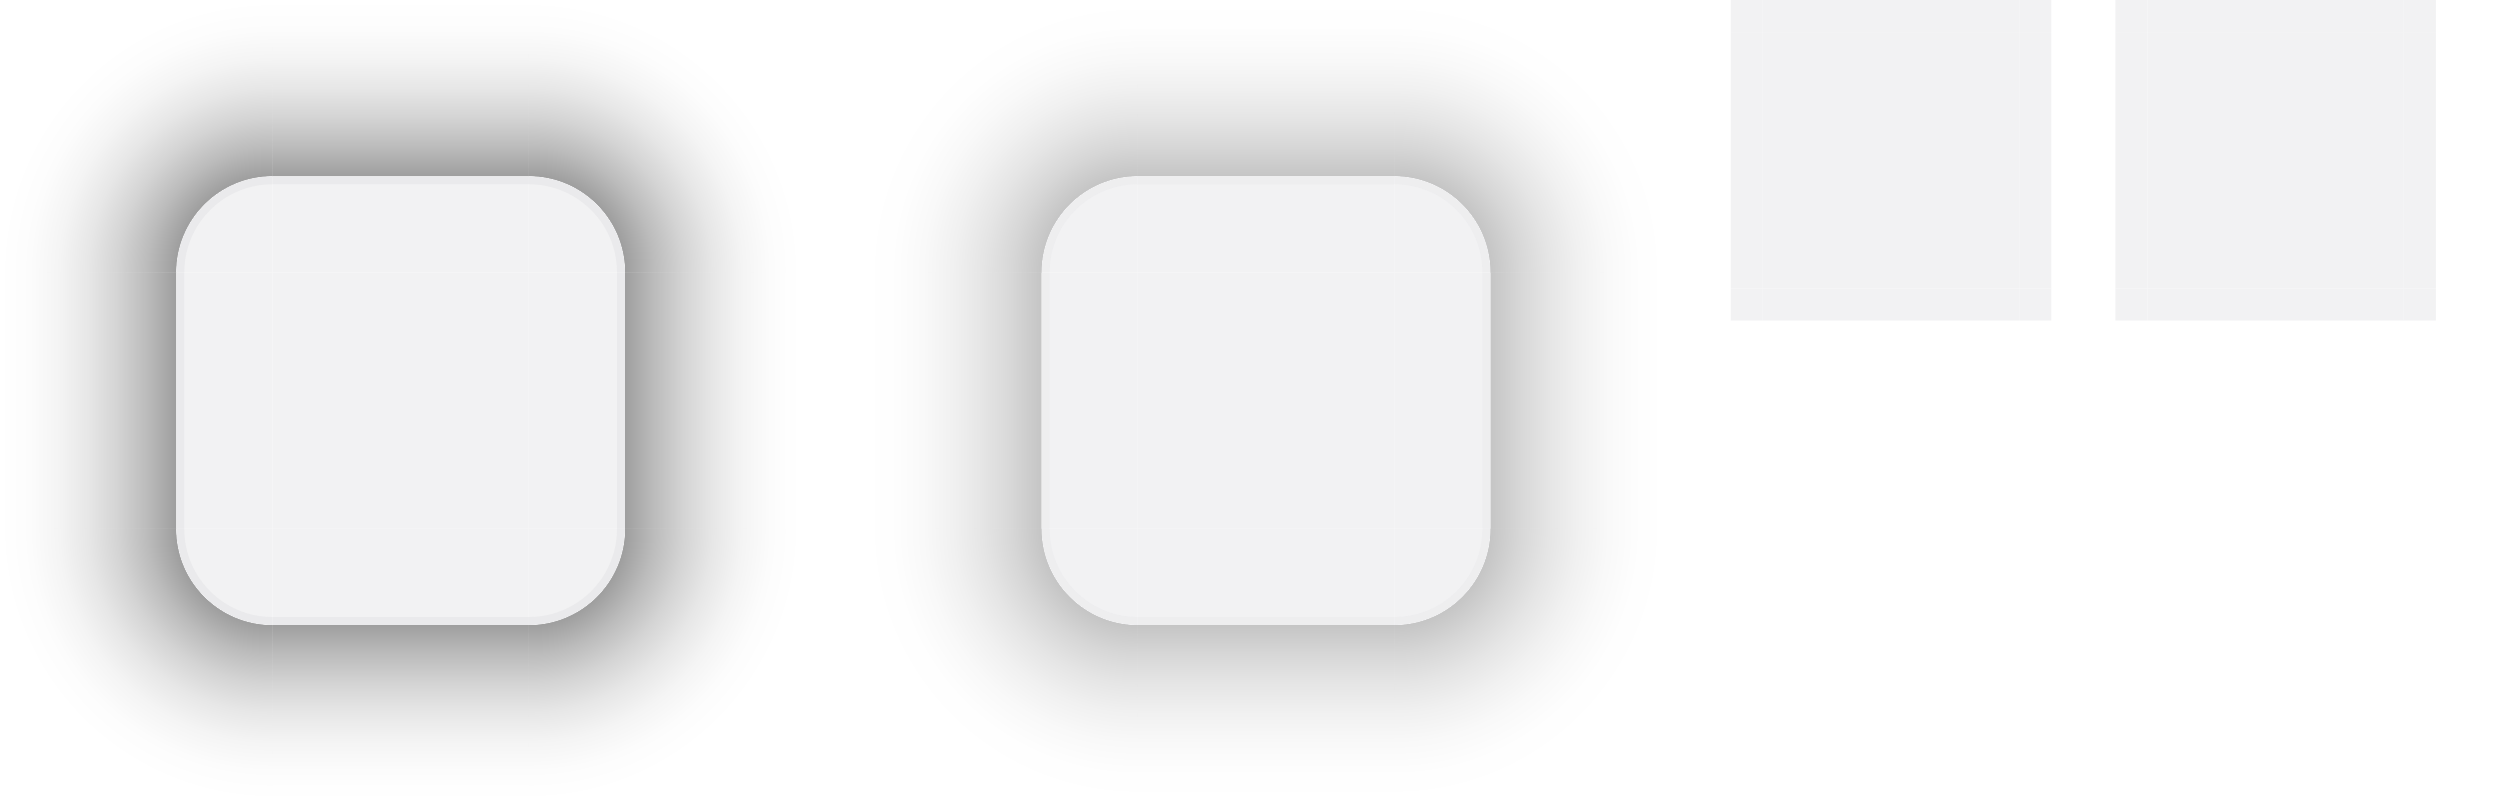
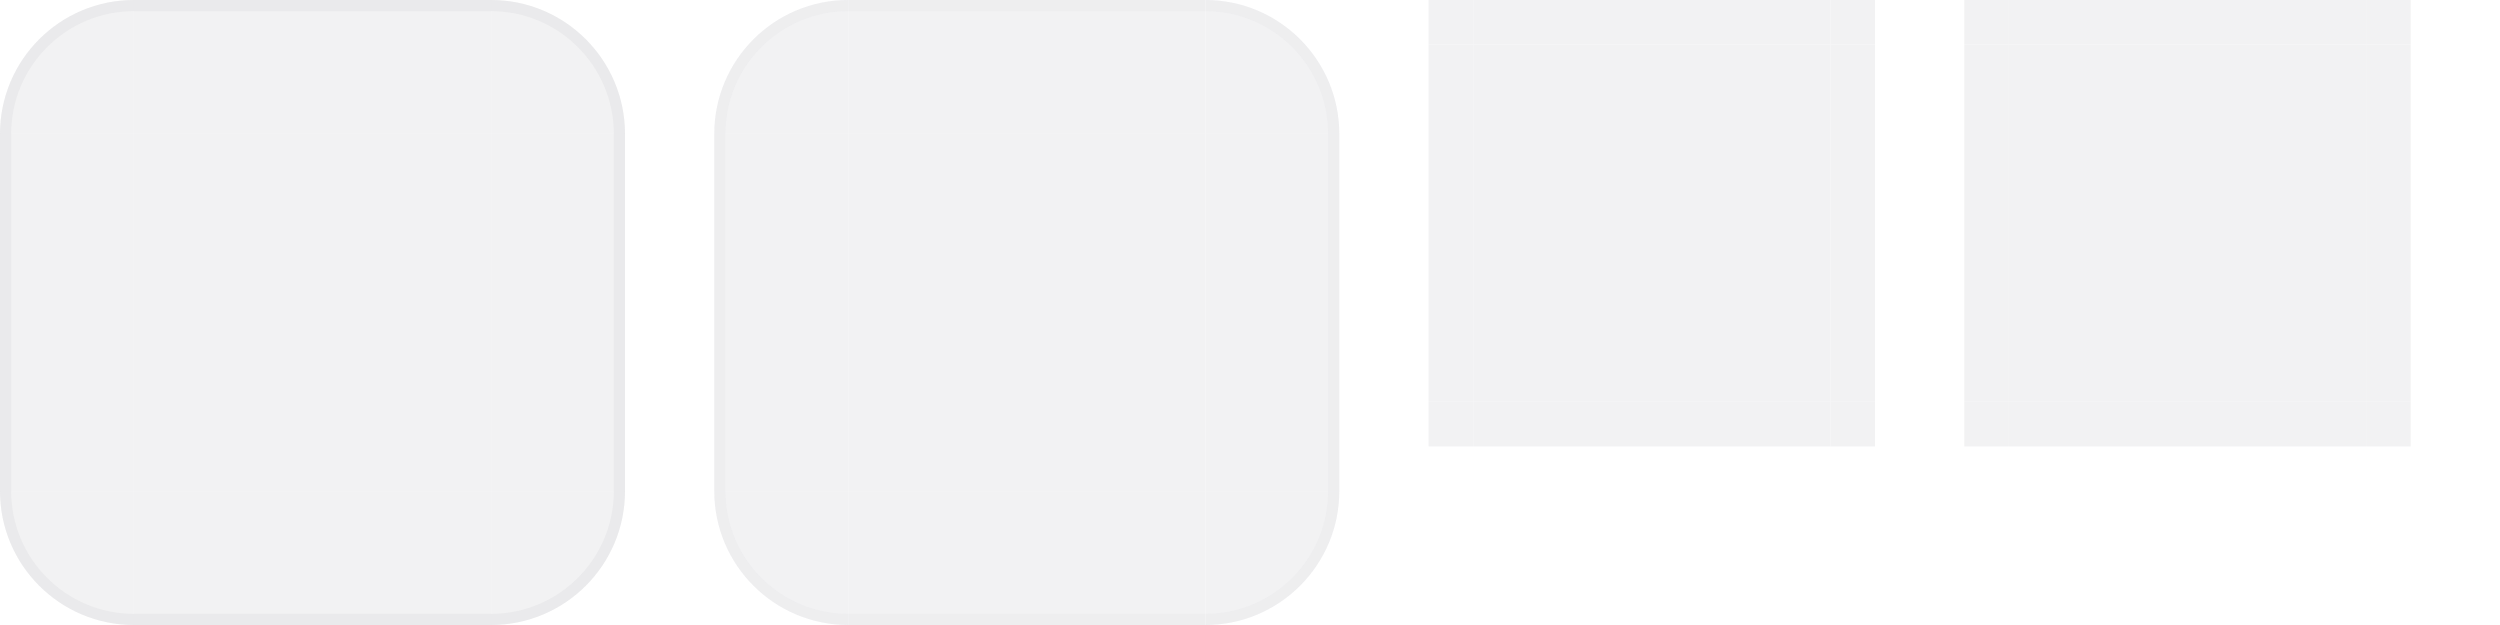
- <svg xmlns="http://www.w3.org/2000/svg" width="312" height="100" viewBox="0 0 312 100">
-   <defs>
-     <radialGradient id="ro-decoration-topleft-shadow" gradientUnits="userSpaceOnUse" cx="34" cy="34" r="34">
-       <stop offset="0.352" stop-color="#000000" stop-opacity="0" />
-       <stop offset="0.353" stop-color="#000000" stop-opacity="0.38" />
-       <stop offset="0.461" stop-color="#000000" stop-opacity="0.264" />
-       <stop offset="0.569" stop-color="#000000" stop-opacity="0.169" />
-       <stop offset="0.676" stop-color="#000000" stop-opacity="0.095" />
-       <stop offset="0.784" stop-color="#000000" stop-opacity="0.042" />
-       <stop offset="0.892" stop-color="#000000" stop-opacity="0.011" />
-       <stop offset="1" stop-color="#000000" stop-opacity="0" />
-     </radialGradient>
-     <radialGradient id="ro-decoration-topright-shadow" gradientUnits="userSpaceOnUse" cx="66" cy="34" r="34">
-       <stop offset="0.352" stop-color="#000000" stop-opacity="0" />
-       <stop offset="0.353" stop-color="#000000" stop-opacity="0.38" />
-       <stop offset="0.461" stop-color="#000000" stop-opacity="0.264" />
-       <stop offset="0.569" stop-color="#000000" stop-opacity="0.169" />
-       <stop offset="0.676" stop-color="#000000" stop-opacity="0.095" />
-       <stop offset="0.784" stop-color="#000000" stop-opacity="0.042" />
-       <stop offset="0.892" stop-color="#000000" stop-opacity="0.011" />
-       <stop offset="1" stop-color="#000000" stop-opacity="0" />
-     </radialGradient>
-     <radialGradient id="ro-decoration-bottomleft-shadow" gradientUnits="userSpaceOnUse" cx="34" cy="66" r="34">
-       <stop offset="0.352" stop-color="#000000" stop-opacity="0" />
-       <stop offset="0.353" stop-color="#000000" stop-opacity="0.38" />
-       <stop offset="0.461" stop-color="#000000" stop-opacity="0.264" />
-       <stop offset="0.569" stop-color="#000000" stop-opacity="0.169" />
-       <stop offset="0.676" stop-color="#000000" stop-opacity="0.095" />
-       <stop offset="0.784" stop-color="#000000" stop-opacity="0.042" />
-       <stop offset="0.892" stop-color="#000000" stop-opacity="0.011" />
-       <stop offset="1" stop-color="#000000" stop-opacity="0" />
-     </radialGradient>
-     <radialGradient id="ro-decoration-bottomright-shadow" gradientUnits="userSpaceOnUse" cx="66" cy="66" r="34">
-       <stop offset="0.352" stop-color="#000000" stop-opacity="0" />
-       <stop offset="0.353" stop-color="#000000" stop-opacity="0.38" />
-       <stop offset="0.461" stop-color="#000000" stop-opacity="0.264" />
-       <stop offset="0.569" stop-color="#000000" stop-opacity="0.169" />
-       <stop offset="0.676" stop-color="#000000" stop-opacity="0.095" />
-       <stop offset="0.784" stop-color="#000000" stop-opacity="0.042" />
-       <stop offset="0.892" stop-color="#000000" stop-opacity="0.011" />
-       <stop offset="1" stop-color="#000000" stop-opacity="0" />
-     </radialGradient>
-     <linearGradient id="ro-decoration-top-shadow" x1="0" y1="1" x2="0" y2="0">
-       <stop offset="0" stop-color="#000000" stop-opacity="0.38" />
-       <stop offset="0.167" stop-color="#000000" stop-opacity="0.264" />
-       <stop offset="0.333" stop-color="#000000" stop-opacity="0.169" />
-       <stop offset="0.5" stop-color="#000000" stop-opacity="0.095" />
-       <stop offset="0.667" stop-color="#000000" stop-opacity="0.042" />
-       <stop offset="0.833" stop-color="#000000" stop-opacity="0.011" />
-       <stop offset="1" stop-color="#000000" stop-opacity="0" />
-     </linearGradient>
-     <linearGradient id="ro-decoration-bottom-shadow" x1="0" y1="0" x2="0" y2="1">
-       <stop offset="0" stop-color="#000000" stop-opacity="0.38" />
-       <stop offset="0.167" stop-color="#000000" stop-opacity="0.264" />
-       <stop offset="0.333" stop-color="#000000" stop-opacity="0.169" />
-       <stop offset="0.5" stop-color="#000000" stop-opacity="0.095" />
-       <stop offset="0.667" stop-color="#000000" stop-opacity="0.042" />
-       <stop offset="0.833" stop-color="#000000" stop-opacity="0.011" />
-       <stop offset="1" stop-color="#000000" stop-opacity="0" />
-     </linearGradient>
-     <linearGradient id="ro-decoration-left-shadow" x1="1" y1="0" x2="0" y2="0">
-       <stop offset="0" stop-color="#000000" stop-opacity="0.38" />
-       <stop offset="0.167" stop-color="#000000" stop-opacity="0.264" />
-       <stop offset="0.333" stop-color="#000000" stop-opacity="0.169" />
-       <stop offset="0.5" stop-color="#000000" stop-opacity="0.095" />
-       <stop offset="0.667" stop-color="#000000" stop-opacity="0.042" />
-       <stop offset="0.833" stop-color="#000000" stop-opacity="0.011" />
-       <stop offset="1" stop-color="#000000" stop-opacity="0" />
-     </linearGradient>
-     <linearGradient id="ro-decoration-right-shadow" x1="0" y1="0" x2="1" y2="0">
-       <stop offset="0" stop-color="#000000" stop-opacity="0.38" />
-       <stop offset="0.167" stop-color="#000000" stop-opacity="0.264" />
-       <stop offset="0.333" stop-color="#000000" stop-opacity="0.169" />
-       <stop offset="0.5" stop-color="#000000" stop-opacity="0.095" />
-       <stop offset="0.667" stop-color="#000000" stop-opacity="0.042" />
-       <stop offset="0.833" stop-color="#000000" stop-opacity="0.011" />
-       <stop offset="1" stop-color="#000000" stop-opacity="0" />
-     </linearGradient>
-     <radialGradient id="ro-decoration-inactive-topleft-shadow" gradientUnits="userSpaceOnUse" cx="142" cy="34" r="34">
-       <stop offset="0.352" stop-color="#000000" stop-opacity="0" />
-       <stop offset="0.353" stop-color="#000000" stop-opacity="0.228" />
-       <stop offset="0.461" stop-color="#000000" stop-opacity="0.158" />
-       <stop offset="0.569" stop-color="#000000" stop-opacity="0.101" />
-       <stop offset="0.676" stop-color="#000000" stop-opacity="0.057" />
-       <stop offset="0.784" stop-color="#000000" stop-opacity="0.025" />
-       <stop offset="0.892" stop-color="#000000" stop-opacity="0.006" />
-       <stop offset="1" stop-color="#000000" stop-opacity="0" />
-     </radialGradient>
-     <radialGradient id="ro-decoration-inactive-topright-shadow" gradientUnits="userSpaceOnUse" cx="174" cy="34" r="34">
-       <stop offset="0.352" stop-color="#000000" stop-opacity="0" />
-       <stop offset="0.353" stop-color="#000000" stop-opacity="0.228" />
-       <stop offset="0.461" stop-color="#000000" stop-opacity="0.158" />
-       <stop offset="0.569" stop-color="#000000" stop-opacity="0.101" />
-       <stop offset="0.676" stop-color="#000000" stop-opacity="0.057" />
-       <stop offset="0.784" stop-color="#000000" stop-opacity="0.025" />
-       <stop offset="0.892" stop-color="#000000" stop-opacity="0.006" />
-       <stop offset="1" stop-color="#000000" stop-opacity="0" />
-     </radialGradient>
-     <radialGradient id="ro-decoration-inactive-bottomleft-shadow" gradientUnits="userSpaceOnUse" cx="142" cy="66" r="34">
-       <stop offset="0.352" stop-color="#000000" stop-opacity="0" />
-       <stop offset="0.353" stop-color="#000000" stop-opacity="0.228" />
-       <stop offset="0.461" stop-color="#000000" stop-opacity="0.158" />
-       <stop offset="0.569" stop-color="#000000" stop-opacity="0.101" />
-       <stop offset="0.676" stop-color="#000000" stop-opacity="0.057" />
-       <stop offset="0.784" stop-color="#000000" stop-opacity="0.025" />
-       <stop offset="0.892" stop-color="#000000" stop-opacity="0.006" />
-       <stop offset="1" stop-color="#000000" stop-opacity="0" />
-     </radialGradient>
-     <radialGradient id="ro-decoration-inactive-bottomright-shadow" gradientUnits="userSpaceOnUse" cx="174" cy="66" r="34">
-       <stop offset="0.352" stop-color="#000000" stop-opacity="0" />
-       <stop offset="0.353" stop-color="#000000" stop-opacity="0.228" />
-       <stop offset="0.461" stop-color="#000000" stop-opacity="0.158" />
-       <stop offset="0.569" stop-color="#000000" stop-opacity="0.101" />
-       <stop offset="0.676" stop-color="#000000" stop-opacity="0.057" />
-       <stop offset="0.784" stop-color="#000000" stop-opacity="0.025" />
-       <stop offset="0.892" stop-color="#000000" stop-opacity="0.006" />
-       <stop offset="1" stop-color="#000000" stop-opacity="0" />
-     </radialGradient>
-     <linearGradient id="ro-decoration-inactive-top-shadow" x1="0" y1="1" x2="0" y2="0">
-       <stop offset="0" stop-color="#000000" stop-opacity="0.228" />
-       <stop offset="0.167" stop-color="#000000" stop-opacity="0.158" />
-       <stop offset="0.333" stop-color="#000000" stop-opacity="0.101" />
-       <stop offset="0.5" stop-color="#000000" stop-opacity="0.057" />
-       <stop offset="0.667" stop-color="#000000" stop-opacity="0.025" />
-       <stop offset="0.833" stop-color="#000000" stop-opacity="0.006" />
-       <stop offset="1" stop-color="#000000" stop-opacity="0" />
-     </linearGradient>
-     <linearGradient id="ro-decoration-inactive-bottom-shadow" x1="0" y1="0" x2="0" y2="1">
-       <stop offset="0" stop-color="#000000" stop-opacity="0.228" />
-       <stop offset="0.167" stop-color="#000000" stop-opacity="0.158" />
-       <stop offset="0.333" stop-color="#000000" stop-opacity="0.101" />
-       <stop offset="0.5" stop-color="#000000" stop-opacity="0.057" />
-       <stop offset="0.667" stop-color="#000000" stop-opacity="0.025" />
-       <stop offset="0.833" stop-color="#000000" stop-opacity="0.006" />
-       <stop offset="1" stop-color="#000000" stop-opacity="0" />
-     </linearGradient>
-     <linearGradient id="ro-decoration-inactive-left-shadow" x1="1" y1="0" x2="0" y2="0">
-       <stop offset="0" stop-color="#000000" stop-opacity="0.228" />
-       <stop offset="0.167" stop-color="#000000" stop-opacity="0.158" />
-       <stop offset="0.333" stop-color="#000000" stop-opacity="0.101" />
-       <stop offset="0.5" stop-color="#000000" stop-opacity="0.057" />
-       <stop offset="0.667" stop-color="#000000" stop-opacity="0.025" />
-       <stop offset="0.833" stop-color="#000000" stop-opacity="0.006" />
-       <stop offset="1" stop-color="#000000" stop-opacity="0" />
-     </linearGradient>
-     <linearGradient id="ro-decoration-inactive-right-shadow" x1="0" y1="0" x2="1" y2="0">
-       <stop offset="0" stop-color="#000000" stop-opacity="0.228" />
-       <stop offset="0.167" stop-color="#000000" stop-opacity="0.158" />
-       <stop offset="0.333" stop-color="#000000" stop-opacity="0.101" />
-       <stop offset="0.5" stop-color="#000000" stop-opacity="0.057" />
-       <stop offset="0.667" stop-color="#000000" stop-opacity="0.025" />
-       <stop offset="0.833" stop-color="#000000" stop-opacity="0.006" />
-       <stop offset="1" stop-color="#000000" stop-opacity="0" />
-     </linearGradient>
-   </defs>
+ <svg xmlns="http://www.w3.org/2000/svg" width="224" height="56" viewBox="0 0 224 56">
  <g id="decoration-topleft">
-     <rect x="0" y="0" width="34" height="34" fill="url(#ro-decoration-topleft-shadow)" />
-     <path d="M 34,34 L 22,34 A 12,12 0 0 1 34,22 Z" fill="#F2F2F3" fill-opacity="1" />
-     <path d="M 22,34 A 12,12 0 0 1 34,22 L 34,23 A 11,11 0 0 0 23,34 Z" fill="#CDCED1" fill-opacity="0.22" />
+     <rect x="0" y="0" width="12" height="12" fill-opacity="0" />
+     <path d="M 12,12 L 0,12 A 12,12 0 0 1 12,0 Z" fill="#F2F2F3" fill-opacity="1" />
+     <path d="M 0,12 A 12,12 0 0 1 12,0 L 12,1 A 11,11 0 0 0 1,12 Z" fill="#CDCED1" fill-opacity="0.22" />
  </g>
  <g id="decoration-topright">
-     <rect x="66" y="0" width="34" height="34" fill="url(#ro-decoration-topright-shadow)" />
-     <path d="M 66,34 L 78,34 A 12,12 0 0 0 66,22 Z" fill="#F2F2F3" fill-opacity="1" />
-     <path d="M 78,34 A 12,12 0 0 0 66,22 L 66,23 A 11,11 0 0 1 77,34 Z" fill="#CDCED1" fill-opacity="0.22" />
+     <rect x="44" y="0" width="12" height="12" fill-opacity="0" />
+     <path d="M 44,12 L 56,12 A 12,12 0 0 0 44,0 Z" fill="#F2F2F3" fill-opacity="1" />
+     <path d="M 56,12 A 12,12 0 0 0 44,0 L 44,1 A 11,11 0 0 1 55,12 Z" fill="#CDCED1" fill-opacity="0.22" />
  </g>
  <g id="decoration-bottomleft">
-     <rect x="0" y="66" width="34" height="34" fill="url(#ro-decoration-bottomleft-shadow)" />
-     <path d="M 34,66 L 22,66 A 12,12 0 0 0 34,78 Z" fill="#F2F2F3" fill-opacity="1" />
-     <path d="M 22,66 A 12,12 0 0 0 34,78 L 34,77 A 11,11 0 0 1 23,66 Z" fill="#CDCED1" fill-opacity="0.22" />
+     <rect x="0" y="44" width="12" height="12" fill-opacity="0" />
+     <path d="M 12,44 L 0,44 A 12,12 0 0 0 12,56 Z" fill="#F2F2F3" fill-opacity="1" />
+     <path d="M 0,44 A 12,12 0 0 0 12,56 L 12,55 A 11,11 0 0 1 1,44 Z" fill="#CDCED1" fill-opacity="0.22" />
  </g>
  <g id="decoration-bottomright">
-     <rect x="66" y="66" width="34" height="34" fill="url(#ro-decoration-bottomright-shadow)" />
-     <path d="M 66,66 L 78,66 A 12,12 0 0 1 66,78 Z" fill="#F2F2F3" fill-opacity="1" />
-     <path d="M 78,66 A 12,12 0 0 1 66,78 L 66,77 A 11,11 0 0 0 77,66 Z" fill="#CDCED1" fill-opacity="0.22" />
+     <rect x="44" y="44" width="12" height="12" fill-opacity="0" />
+     <path d="M 44,44 L 56,44 A 12,12 0 0 1 44,56 Z" fill="#F2F2F3" fill-opacity="1" />
+     <path d="M 56,44 A 12,12 0 0 1 44,56 L 44,55 A 11,11 0 0 0 55,44 Z" fill="#CDCED1" fill-opacity="0.22" />
  </g>
  <g id="decoration-top">
-     <rect x="34" y="0" width="32" height="22" fill="url(#ro-decoration-top-shadow)" />
-     <rect x="34" y="22" width="32" height="12" fill="#F2F2F3" fill-opacity="1" />
-     <rect x="34" y="22" width="32" height="1" fill="#CDCED1" fill-opacity="0.22" />
+     <rect x="12" y="0" width="32" height="12" fill-opacity="0" />
+     <rect x="12" y="0" width="32" height="12" fill="#F2F2F3" fill-opacity="1" />
+     <rect x="12" y="0" width="32" height="1" fill="#CDCED1" fill-opacity="0.22" />
  </g>
  <g id="decoration-bottom">
-     <rect x="34" y="78" width="32" height="22" fill="url(#ro-decoration-bottom-shadow)" />
-     <rect x="34" y="66" width="32" height="12" fill="#F2F2F3" fill-opacity="1" />
-     <rect x="34" y="77" width="32" height="1" fill="#CDCED1" fill-opacity="0.22" />
+     <rect x="12" y="44" width="32" height="12" fill-opacity="0" />
+     <rect x="12" y="44" width="32" height="12" fill="#F2F2F3" fill-opacity="1" />
+     <rect x="12" y="55" width="32" height="1" fill="#CDCED1" fill-opacity="0.22" />
  </g>
  <g id="decoration-left">
-     <rect x="0" y="34" width="22" height="32" fill="url(#ro-decoration-left-shadow)" />
-     <rect x="22" y="34" width="12" height="32" fill="#F2F2F3" fill-opacity="1" />
-     <rect x="22" y="34" width="1" height="32" fill="#CDCED1" fill-opacity="0.22" />
+     <rect x="0" y="12" width="12" height="32" fill-opacity="0" />
+     <rect x="0" y="12" width="12" height="32" fill="#F2F2F3" fill-opacity="1" />
+     <rect x="0" y="12" width="1" height="32" fill="#CDCED1" fill-opacity="0.22" />
  </g>
  <g id="decoration-right">
-     <rect x="78" y="34" width="22" height="32" fill="url(#ro-decoration-right-shadow)" />
-     <rect x="66" y="34" width="12" height="32" fill="#F2F2F3" fill-opacity="1" />
-     <rect x="77" y="34" width="1" height="32" fill="#CDCED1" fill-opacity="0.22" />
+     <rect x="44" y="12" width="12" height="32" fill-opacity="0" />
+     <rect x="44" y="12" width="12" height="32" fill="#F2F2F3" fill-opacity="1" />
+     <rect x="55" y="12" width="1" height="32" fill="#CDCED1" fill-opacity="0.22" />
  </g>
  <g id="decoration-center">
-     <rect x="34" y="34" width="32" height="32" fill="#F2F2F3" fill-opacity="1" />
+     <rect x="12" y="12" width="32" height="32" fill="#F2F2F3" fill-opacity="1" />
  </g>
  <g id="decoration-inactive-topleft">
-     <rect x="108" y="0" width="34" height="34" fill="url(#ro-decoration-inactive-topleft-shadow)" />
-     <path d="M 142,34 L 130,34 A 12,12 0 0 1 142,22 Z" fill="#F2F2F3" fill-opacity="1" />
-     <path d="M 130,34 A 12,12 0 0 1 142,22 L 142,23 A 11,11 0 0 0 131,34 Z" fill="#CDCED1" fill-opacity="0.12" />
+     <rect x="64" y="0" width="12" height="12" fill-opacity="0" />
+     <path d="M 76,12 L 64,12 A 12,12 0 0 1 76,0 Z" fill="#F2F2F3" fill-opacity="1" />
+     <path d="M 64,12 A 12,12 0 0 1 76,0 L 76,1 A 11,11 0 0 0 65,12 Z" fill="#CDCED1" fill-opacity="0.12" />
  </g>
  <g id="decoration-inactive-topright">
-     <rect x="174" y="0" width="34" height="34" fill="url(#ro-decoration-inactive-topright-shadow)" />
-     <path d="M 174,34 L 186,34 A 12,12 0 0 0 174,22 Z" fill="#F2F2F3" fill-opacity="1" />
-     <path d="M 186,34 A 12,12 0 0 0 174,22 L 174,23 A 11,11 0 0 1 185,34 Z" fill="#CDCED1" fill-opacity="0.12" />
+     <rect x="108" y="0" width="12" height="12" fill-opacity="0" />
+     <path d="M 108,12 L 120,12 A 12,12 0 0 0 108,0 Z" fill="#F2F2F3" fill-opacity="1" />
+     <path d="M 120,12 A 12,12 0 0 0 108,0 L 108,1 A 11,11 0 0 1 119,12 Z" fill="#CDCED1" fill-opacity="0.12" />
  </g>
  <g id="decoration-inactive-bottomleft">
-     <rect x="108" y="66" width="34" height="34" fill="url(#ro-decoration-inactive-bottomleft-shadow)" />
-     <path d="M 142,66 L 130,66 A 12,12 0 0 0 142,78 Z" fill="#F2F2F3" fill-opacity="1" />
-     <path d="M 130,66 A 12,12 0 0 0 142,78 L 142,77 A 11,11 0 0 1 131,66 Z" fill="#CDCED1" fill-opacity="0.12" />
+     <rect x="64" y="44" width="12" height="12" fill-opacity="0" />
+     <path d="M 76,44 L 64,44 A 12,12 0 0 0 76,56 Z" fill="#F2F2F3" fill-opacity="1" />
+     <path d="M 64,44 A 12,12 0 0 0 76,56 L 76,55 A 11,11 0 0 1 65,44 Z" fill="#CDCED1" fill-opacity="0.12" />
  </g>
  <g id="decoration-inactive-bottomright">
-     <rect x="174" y="66" width="34" height="34" fill="url(#ro-decoration-inactive-bottomright-shadow)" />
-     <path d="M 174,66 L 186,66 A 12,12 0 0 1 174,78 Z" fill="#F2F2F3" fill-opacity="1" />
-     <path d="M 186,66 A 12,12 0 0 1 174,78 L 174,77 A 11,11 0 0 0 185,66 Z" fill="#CDCED1" fill-opacity="0.12" />
+     <rect x="108" y="44" width="12" height="12" fill-opacity="0" />
+     <path d="M 108,44 L 120,44 A 12,12 0 0 1 108,56 Z" fill="#F2F2F3" fill-opacity="1" />
+     <path d="M 120,44 A 12,12 0 0 1 108,56 L 108,55 A 11,11 0 0 0 119,44 Z" fill="#CDCED1" fill-opacity="0.12" />
  </g>
  <g id="decoration-inactive-top">
-     <rect x="142" y="0" width="32" height="22" fill="url(#ro-decoration-inactive-top-shadow)" />
-     <rect x="142" y="22" width="32" height="12" fill="#F2F2F3" fill-opacity="1" />
-     <rect x="142" y="22" width="32" height="1" fill="#CDCED1" fill-opacity="0.12" />
+     <rect x="76" y="0" width="32" height="12" fill-opacity="0" />
+     <rect x="76" y="0" width="32" height="12" fill="#F2F2F3" fill-opacity="1" />
+     <rect x="76" y="0" width="32" height="1" fill="#CDCED1" fill-opacity="0.12" />
  </g>
  <g id="decoration-inactive-bottom">
-     <rect x="142" y="78" width="32" height="22" fill="url(#ro-decoration-inactive-bottom-shadow)" />
-     <rect x="142" y="66" width="32" height="12" fill="#F2F2F3" fill-opacity="1" />
-     <rect x="142" y="77" width="32" height="1" fill="#CDCED1" fill-opacity="0.12" />
+     <rect x="76" y="44" width="32" height="12" fill-opacity="0" />
+     <rect x="76" y="44" width="32" height="12" fill="#F2F2F3" fill-opacity="1" />
+     <rect x="76" y="55" width="32" height="1" fill="#CDCED1" fill-opacity="0.12" />
  </g>
  <g id="decoration-inactive-left">
-     <rect x="108" y="34" width="22" height="32" fill="url(#ro-decoration-inactive-left-shadow)" />
-     <rect x="130" y="34" width="12" height="32" fill="#F2F2F3" fill-opacity="1" />
-     <rect x="130" y="34" width="1" height="32" fill="#CDCED1" fill-opacity="0.12" />
+     <rect x="64" y="12" width="12" height="32" fill-opacity="0" />
+     <rect x="64" y="12" width="12" height="32" fill="#F2F2F3" fill-opacity="1" />
+     <rect x="64" y="12" width="1" height="32" fill="#CDCED1" fill-opacity="0.12" />
  </g>
  <g id="decoration-inactive-right">
-     <rect x="186" y="34" width="22" height="32" fill="url(#ro-decoration-inactive-right-shadow)" />
-     <rect x="174" y="34" width="12" height="32" fill="#F2F2F3" fill-opacity="1" />
-     <rect x="185" y="34" width="1" height="32" fill="#CDCED1" fill-opacity="0.12" />
+     <rect x="108" y="12" width="12" height="32" fill-opacity="0" />
+     <rect x="108" y="12" width="12" height="32" fill="#F2F2F3" fill-opacity="1" />
+     <rect x="119" y="12" width="1" height="32" fill="#CDCED1" fill-opacity="0.12" />
  </g>
  <g id="decoration-inactive-center">
-     <rect x="142" y="34" width="32" height="32" fill="#F2F2F3" fill-opacity="1" />
+     <rect x="76" y="12" width="32" height="32" fill="#F2F2F3" fill-opacity="1" />
  </g>
  <g id="decoration-maximized-topleft">
-     <rect x="216" y="0" width="4" height="4" fill-opacity="0" />
-     <rect x="216" y="0" width="4" height="4" fill="#F2F2F3" fill-opacity="1" />
+     <rect x="128" y="0" width="4" height="4" fill-opacity="0" />
+     <rect x="128" y="0" width="4" height="4" fill="#F2F2F3" fill-opacity="1" />
  </g>
  <g id="decoration-maximized-topright">
-     <rect x="252" y="0" width="4" height="4" fill-opacity="0" />
-     <rect x="252" y="0" width="4" height="4" fill="#F2F2F3" fill-opacity="1" />
+     <rect x="164" y="0" width="4" height="4" fill-opacity="0" />
+     <rect x="164" y="0" width="4" height="4" fill="#F2F2F3" fill-opacity="1" />
  </g>
  <g id="decoration-maximized-bottomleft">
-     <rect x="216" y="36" width="4" height="4" fill-opacity="0" />
-     <rect x="216" y="36" width="4" height="4" fill="#F2F2F3" fill-opacity="1" />
+     <rect x="128" y="36" width="4" height="4" fill-opacity="0" />
+     <rect x="128" y="36" width="4" height="4" fill="#F2F2F3" fill-opacity="1" />
  </g>
  <g id="decoration-maximized-bottomright">
-     <rect x="252" y="36" width="4" height="4" fill-opacity="0" />
-     <rect x="252" y="36" width="4" height="4" fill="#F2F2F3" fill-opacity="1" />
+     <rect x="164" y="36" width="4" height="4" fill-opacity="0" />
+     <rect x="164" y="36" width="4" height="4" fill="#F2F2F3" fill-opacity="1" />
  </g>
  <g id="decoration-maximized-top">
-     <rect x="220" y="0" width="32" height="4" fill-opacity="0" />
-     <rect x="220" y="0" width="32" height="4" fill="#F2F2F3" fill-opacity="1" />
+     <rect x="132" y="0" width="32" height="4" fill-opacity="0" />
+     <rect x="132" y="0" width="32" height="4" fill="#F2F2F3" fill-opacity="1" />
  </g>
  <g id="decoration-maximized-bottom">
-     <rect x="220" y="36" width="32" height="4" fill-opacity="0" />
-     <rect x="220" y="36" width="32" height="4" fill="#F2F2F3" fill-opacity="1" />
+     <rect x="132" y="36" width="32" height="4" fill-opacity="0" />
+     <rect x="132" y="36" width="32" height="4" fill="#F2F2F3" fill-opacity="1" />
  </g>
  <g id="decoration-maximized-left">
-     <rect x="216" y="4" width="4" height="32" fill-opacity="0" />
-     <rect x="216" y="4" width="4" height="32" fill="#F2F2F3" fill-opacity="1" />
+     <rect x="128" y="4" width="4" height="32" fill-opacity="0" />
+     <rect x="128" y="4" width="4" height="32" fill="#F2F2F3" fill-opacity="1" />
  </g>
  <g id="decoration-maximized-right">
-     <rect x="252" y="4" width="4" height="32" fill-opacity="0" />
-     <rect x="252" y="4" width="4" height="32" fill="#F2F2F3" fill-opacity="1" />
+     <rect x="164" y="4" width="4" height="32" fill-opacity="0" />
+     <rect x="164" y="4" width="4" height="32" fill="#F2F2F3" fill-opacity="1" />
  </g>
  <g id="decoration-maximized-center">
-     <rect x="220" y="4" width="32" height="32" fill="#F2F2F3" fill-opacity="1" />
+     <rect x="132" y="4" width="32" height="32" fill="#F2F2F3" fill-opacity="1" />
  </g>
  <g id="decoration-maximized-inactive-topleft">
-     <rect x="264" y="0" width="4" height="4" fill-opacity="0" />
-     <rect x="264" y="0" width="4" height="4" fill="#F2F2F3" fill-opacity="1" />
+     <rect x="176" y="0" width="4" height="4" fill-opacity="0" />
+     <rect x="176" y="0" width="4" height="4" fill="#F2F2F3" fill-opacity="1" />
  </g>
  <g id="decoration-maximized-inactive-topright">
-     <rect x="300" y="0" width="4" height="4" fill-opacity="0" />
-     <rect x="300" y="0" width="4" height="4" fill="#F2F2F3" fill-opacity="1" />
+     <rect x="212" y="0" width="4" height="4" fill-opacity="0" />
+     <rect x="212" y="0" width="4" height="4" fill="#F2F2F3" fill-opacity="1" />
  </g>
  <g id="decoration-maximized-inactive-bottomleft">
-     <rect x="264" y="36" width="4" height="4" fill-opacity="0" />
-     <rect x="264" y="36" width="4" height="4" fill="#F2F2F3" fill-opacity="1" />
+     <rect x="176" y="36" width="4" height="4" fill-opacity="0" />
+     <rect x="176" y="36" width="4" height="4" fill="#F2F2F3" fill-opacity="1" />
  </g>
  <g id="decoration-maximized-inactive-bottomright">
-     <rect x="300" y="36" width="4" height="4" fill-opacity="0" />
-     <rect x="300" y="36" width="4" height="4" fill="#F2F2F3" fill-opacity="1" />
+     <rect x="212" y="36" width="4" height="4" fill-opacity="0" />
+     <rect x="212" y="36" width="4" height="4" fill="#F2F2F3" fill-opacity="1" />
  </g>
  <g id="decoration-maximized-inactive-top">
-     <rect x="268" y="0" width="32" height="4" fill-opacity="0" />
-     <rect x="268" y="0" width="32" height="4" fill="#F2F2F3" fill-opacity="1" />
+     <rect x="180" y="0" width="32" height="4" fill-opacity="0" />
+     <rect x="180" y="0" width="32" height="4" fill="#F2F2F3" fill-opacity="1" />
  </g>
  <g id="decoration-maximized-inactive-bottom">
-     <rect x="268" y="36" width="32" height="4" fill-opacity="0" />
-     <rect x="268" y="36" width="32" height="4" fill="#F2F2F3" fill-opacity="1" />
+     <rect x="180" y="36" width="32" height="4" fill-opacity="0" />
+     <rect x="180" y="36" width="32" height="4" fill="#F2F2F3" fill-opacity="1" />
  </g>
  <g id="decoration-maximized-inactive-left">
-     <rect x="264" y="4" width="4" height="32" fill-opacity="0" />
-     <rect x="264" y="4" width="4" height="32" fill="#F2F2F3" fill-opacity="1" />
+     <rect x="176" y="4" width="4" height="32" fill-opacity="0" />
+     <rect x="176" y="4" width="4" height="32" fill="#F2F2F3" fill-opacity="1" />
  </g>
  <g id="decoration-maximized-inactive-right">
-     <rect x="300" y="4" width="4" height="32" fill-opacity="0" />
-     <rect x="300" y="4" width="4" height="32" fill="#F2F2F3" fill-opacity="1" />
+     <rect x="212" y="4" width="4" height="32" fill-opacity="0" />
+     <rect x="212" y="4" width="4" height="32" fill="#F2F2F3" fill-opacity="1" />
  </g>
  <g id="decoration-maximized-inactive-center">
-     <rect x="268" y="4" width="32" height="32" fill="#F2F2F3" fill-opacity="1" />
+     <rect x="180" y="4" width="32" height="32" fill="#F2F2F3" fill-opacity="1" />
  </g>
</svg>
